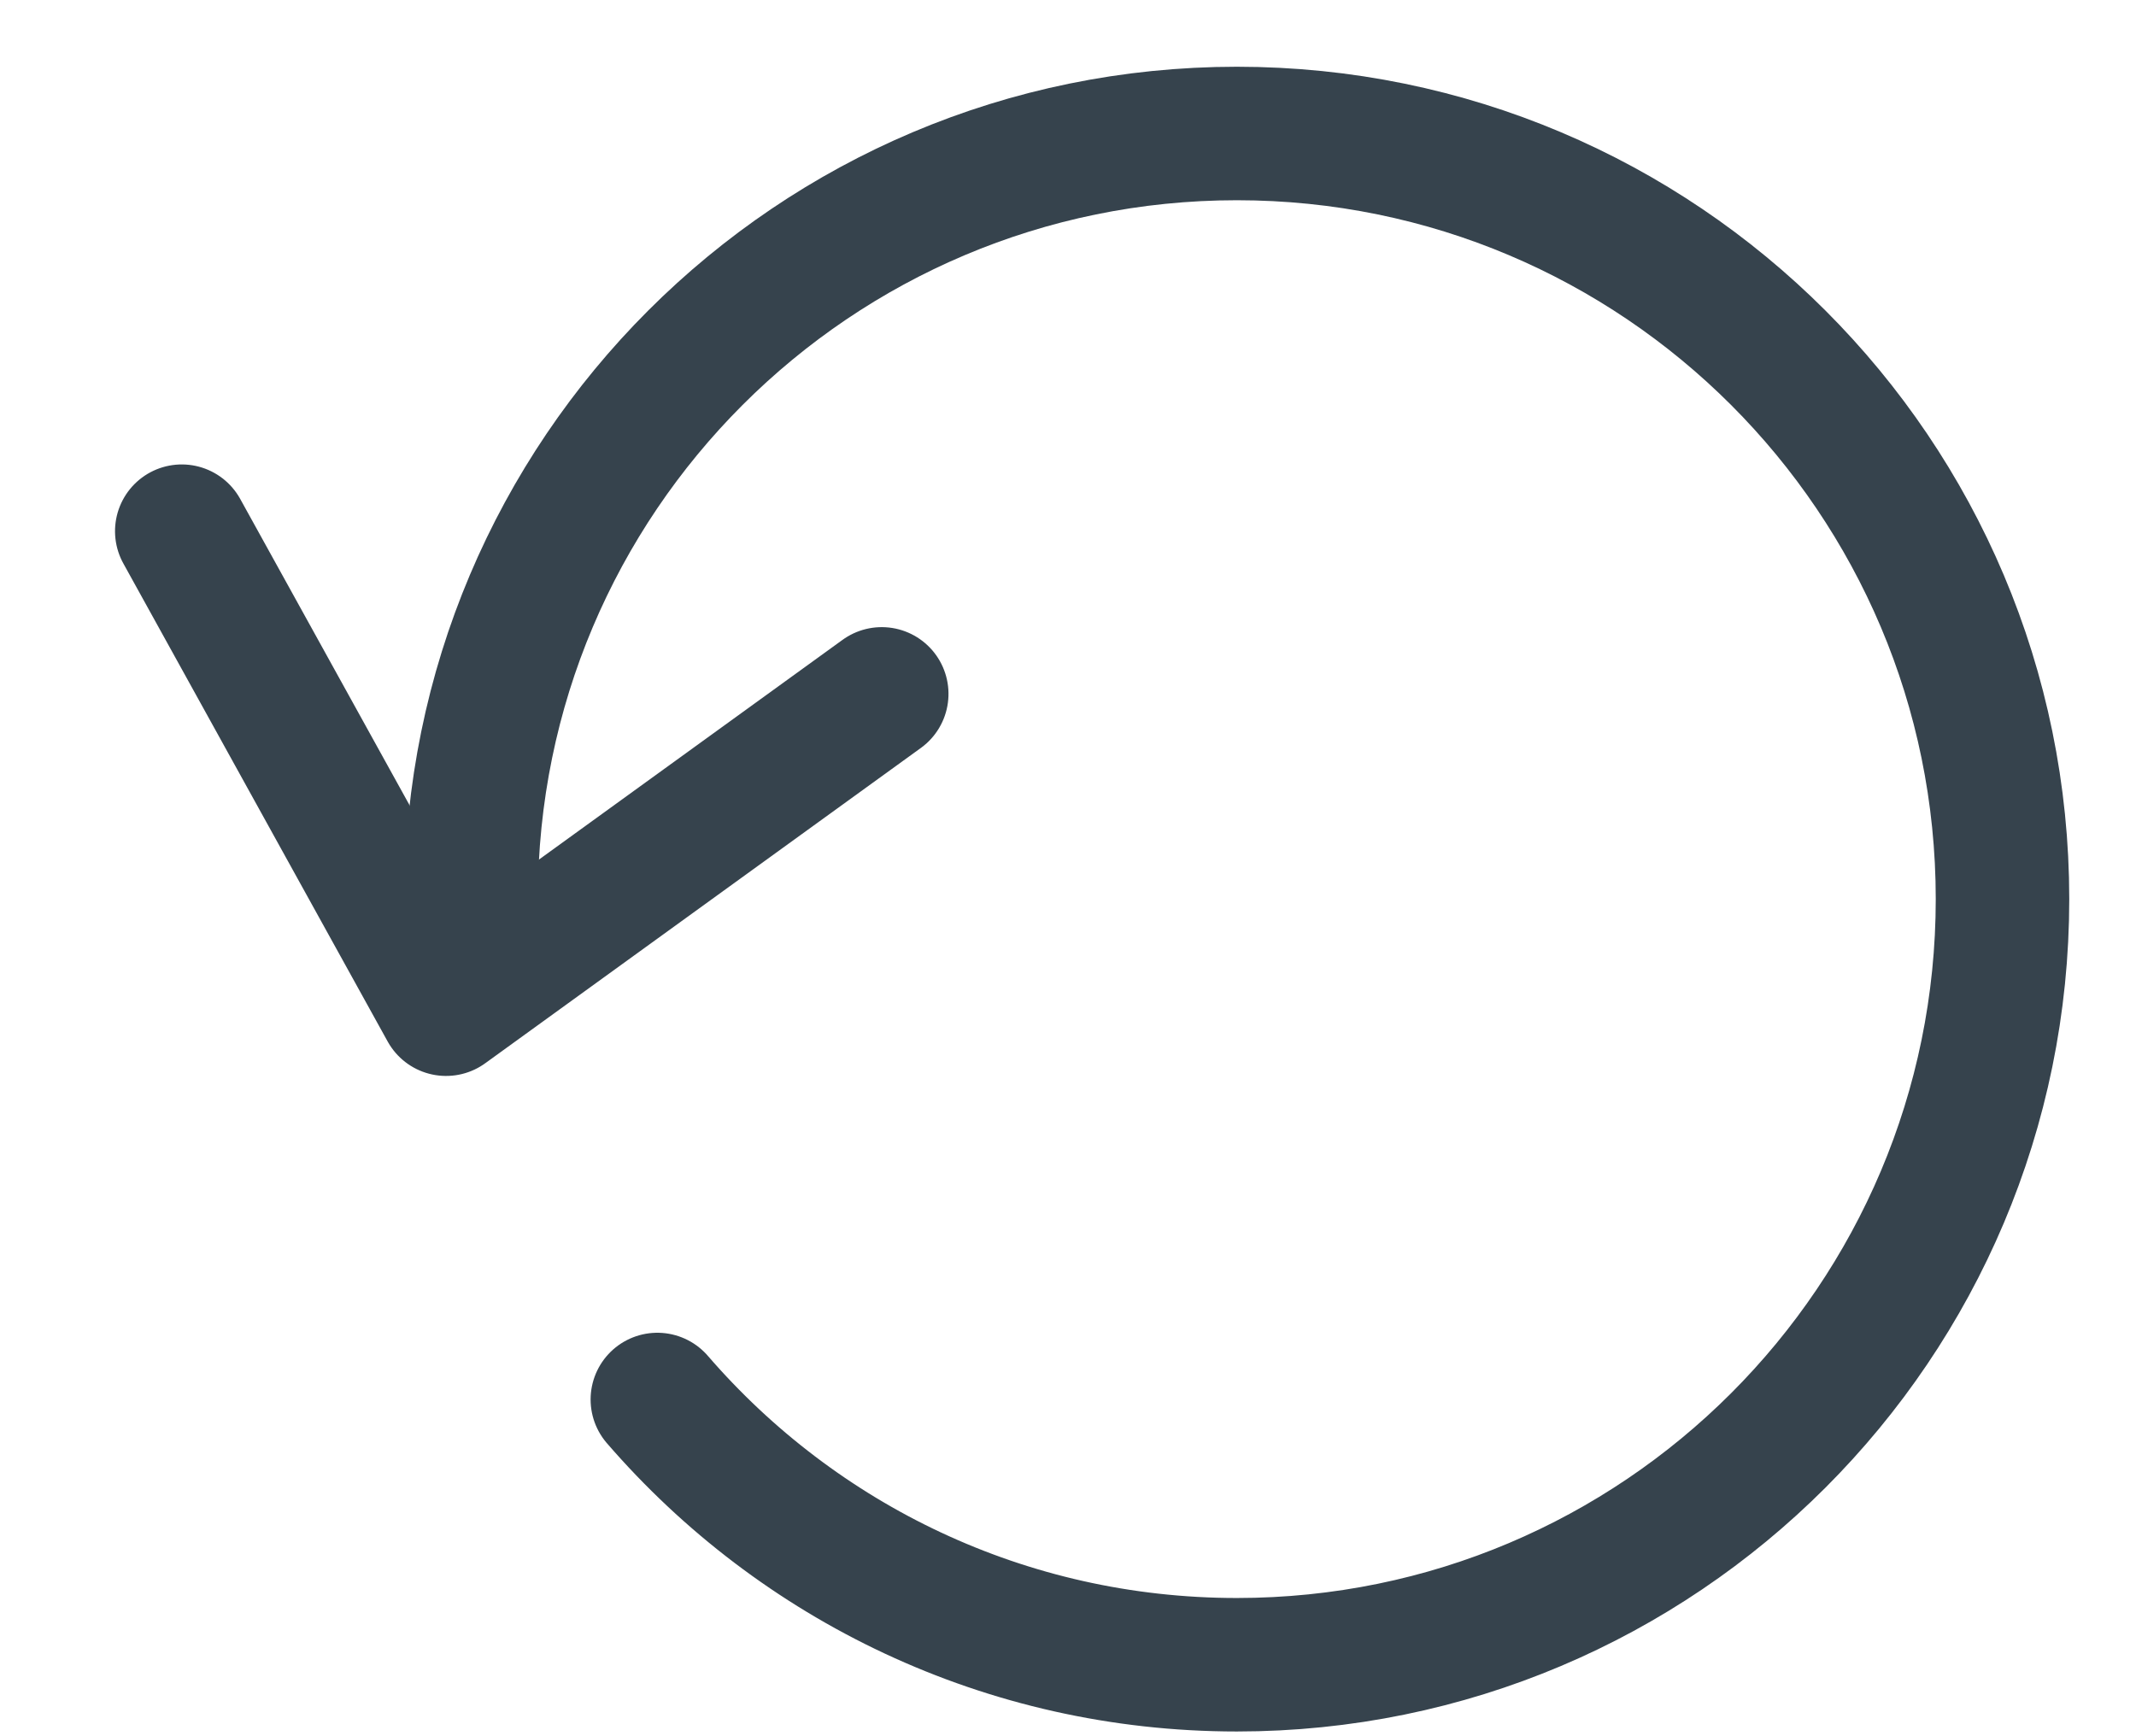
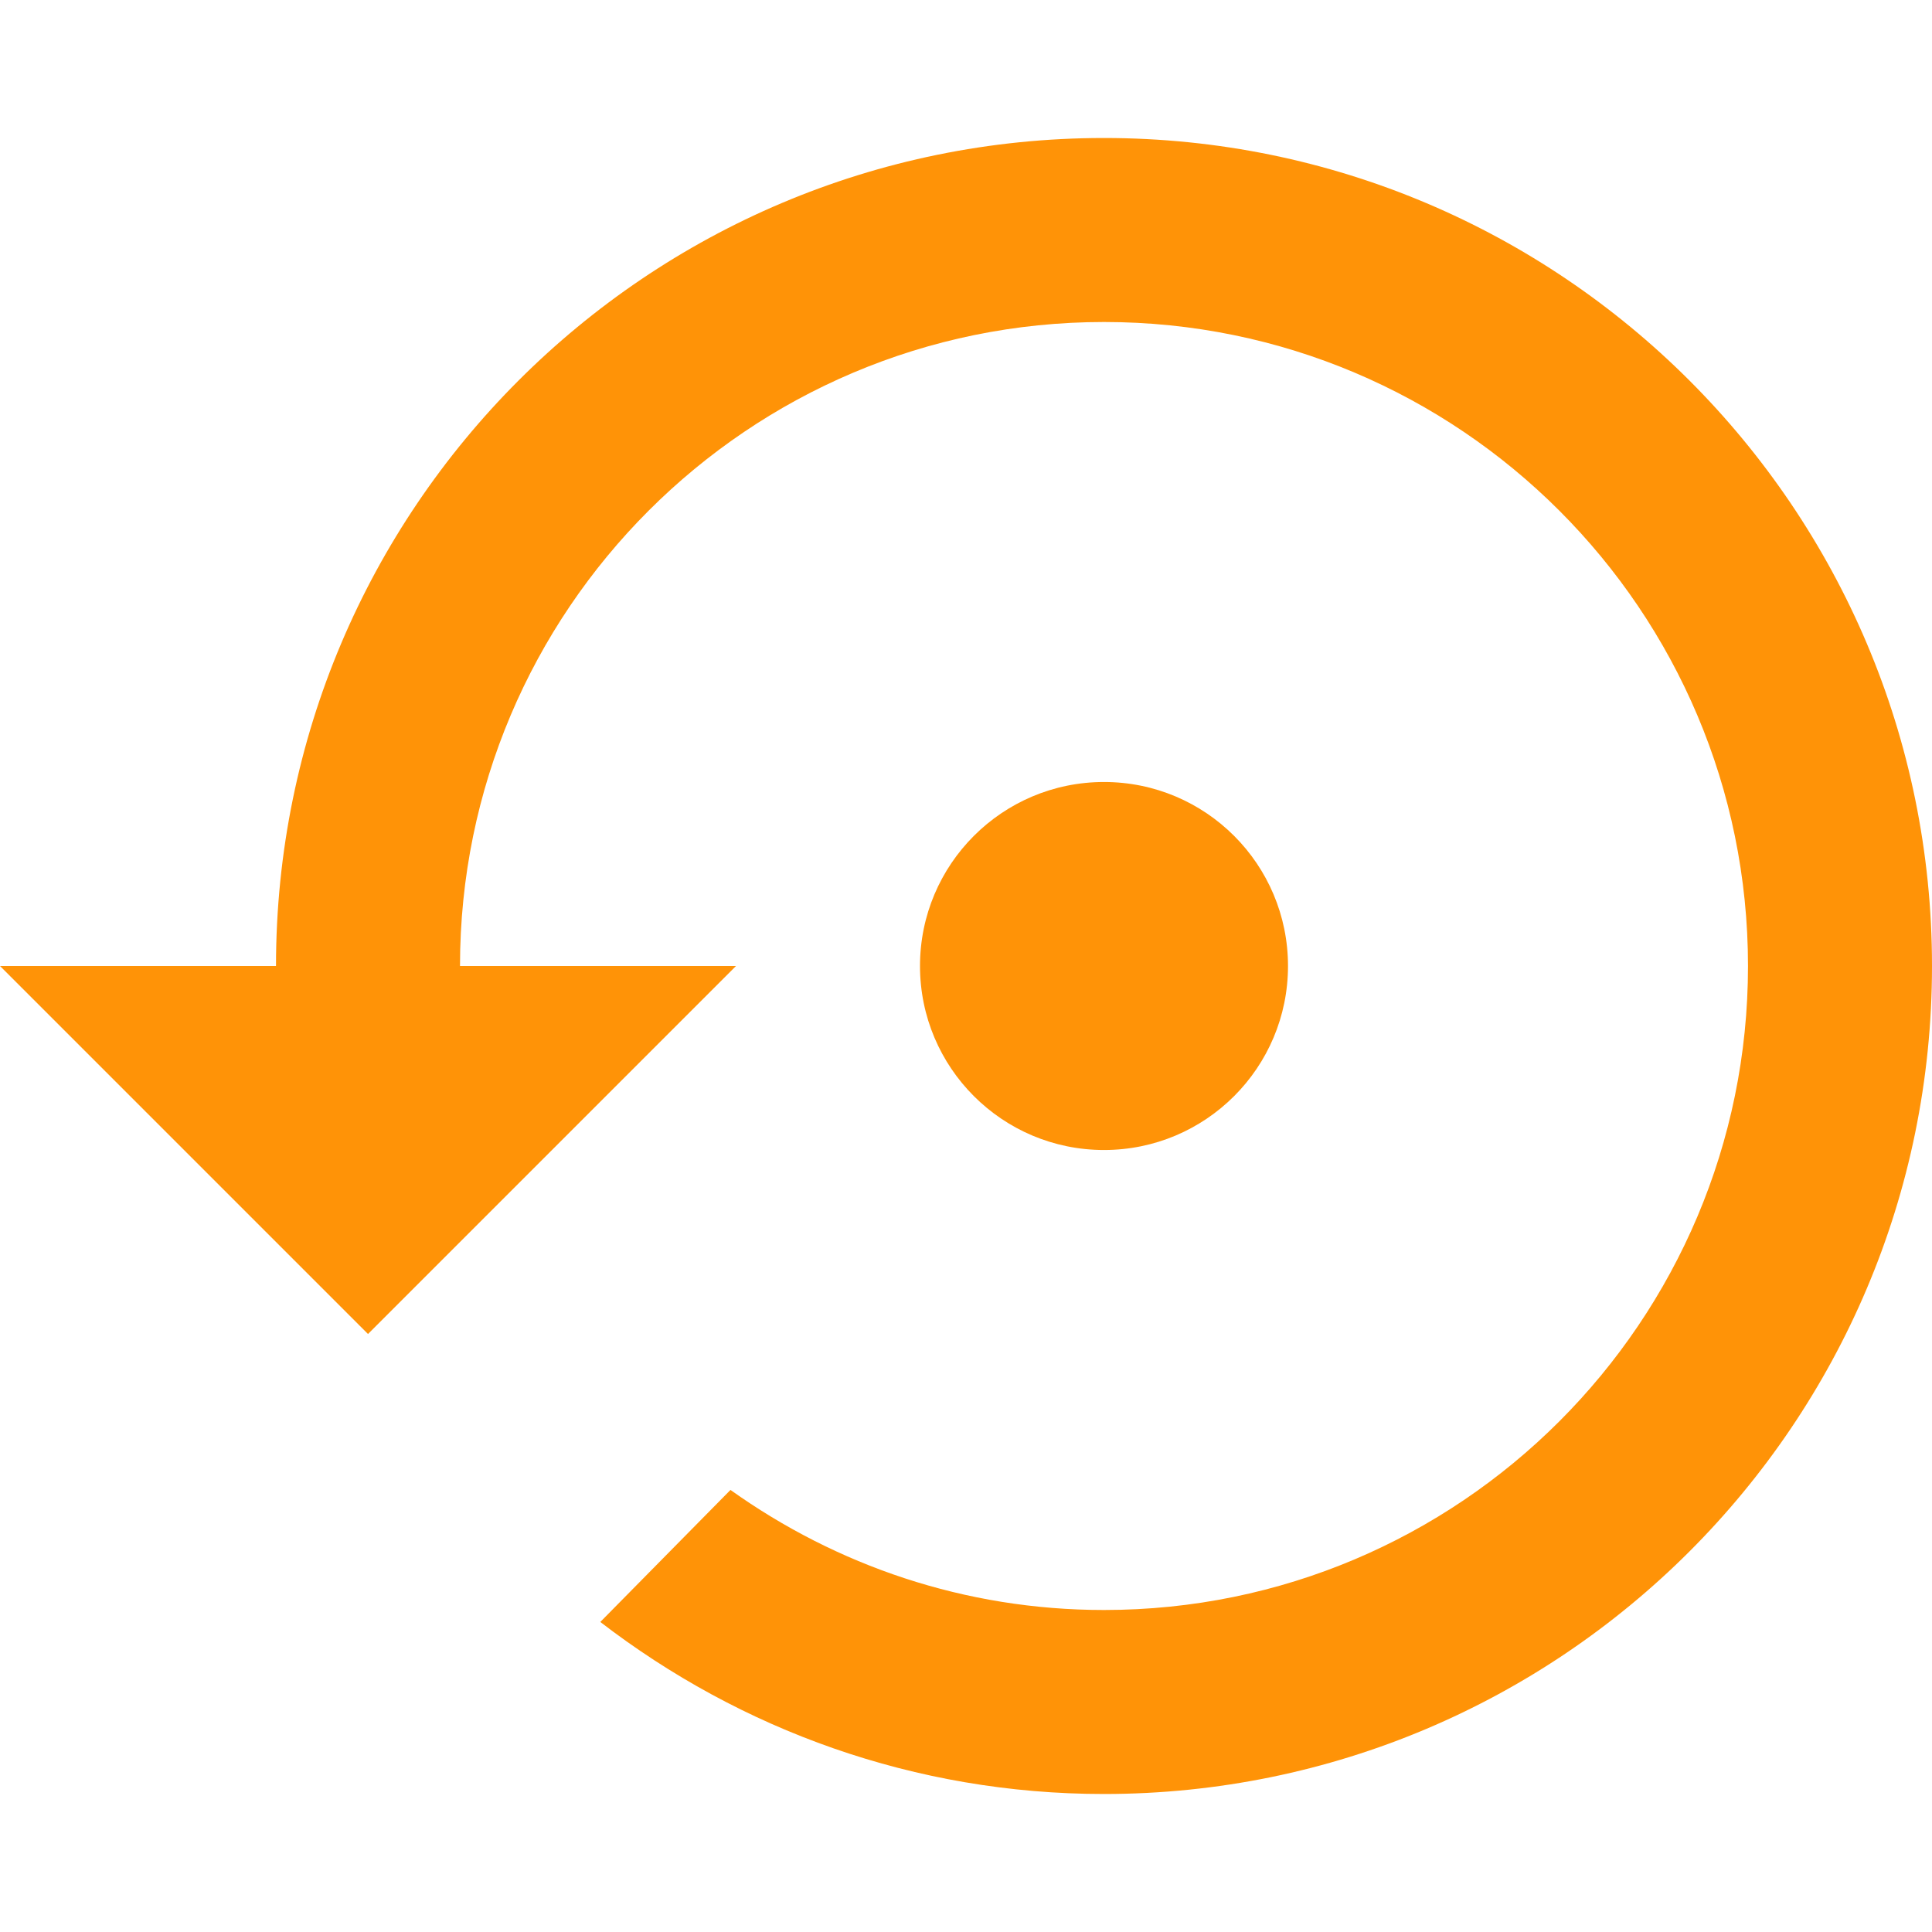
- <svg xmlns="http://www.w3.org/2000/svg" width="16px" height="13px" viewBox="0 0 16 13" version="1.1">
-   <defs />
-   <g id="Page-1" stroke="none" stroke-width="1" fill="none" fill-rule="evenodd" stroke-linecap="round" stroke-linejoin="round">
-     <g id="Artboard-3" transform="translate(-161, -133)" stroke="#36434D">
-       <g id="Group-32" transform="translate(161, 134)">
-         <path d="M4.924,9.484 C5.976,10.701 7.53,11.471 9.265,11.471 L9.265,11.471 C12.432,11.471 15,8.903 15,5.735 C15,2.568 12.432,0 9.265,0 C6.097,0 3.529,2.568 3.529,5.735" id="Oval-3" />
-         <polyline id="Line-26" transform="translate(3.672154, 5.050767) rotate(-78) translate(-3.672154, -5.050767) " points="5.218 2.36 2.127 5.041 5.116 7.742" />
+ <svg xmlns="http://www.w3.org/2000/svg" version="1.1" width="512" height="512" x="0" y="0" viewBox="0 0 448 448" style="enable-background:new 0 0 512 512" xml:space="preserve">
+   <g>
+     <g>
+       <g>
+         <g>
+           <path d="M256,32C149.973,32,64,117.973,64,224H0l85.333,85.333L170.667,224h-64c0-82.453,66.88-149.333,149.333-149.333     S405.333,141.547,405.333,224S338.453,373.333,256,373.333c-32.32,0-62.08-10.347-86.613-27.84L139.2,376.107     C171.627,401.067,212.053,416,256,416c106.027,0,192-85.973,192-192S362.027,32,256,32z" fill="#ff9307" data-original="#000000" style="" />
+           <path d="M298.667,224c0-23.573-19.093-42.667-42.667-42.667S213.333,200.427,213.333,224s19.093,42.667,42.667,42.667     S298.667,247.573,298.667,224z" fill="#ff9307" data-original="#000000" style="" />
+         </g>
      </g>
    </g>
+     <g>
+ </g>
+     <g>
+ </g>
+     <g>
+ </g>
+     <g>
+ </g>
+     <g>
+ </g>
+     <g>
+ </g>
+     <g>
+ </g>
+     <g>
+ </g>
+     <g>
+ </g>
+     <g>
+ </g>
+     <g>
+ </g>
+     <g>
+ </g>
+     <g>
+ </g>
+     <g>
+ </g>
+     <g>
+ </g>
  </g>
</svg>
